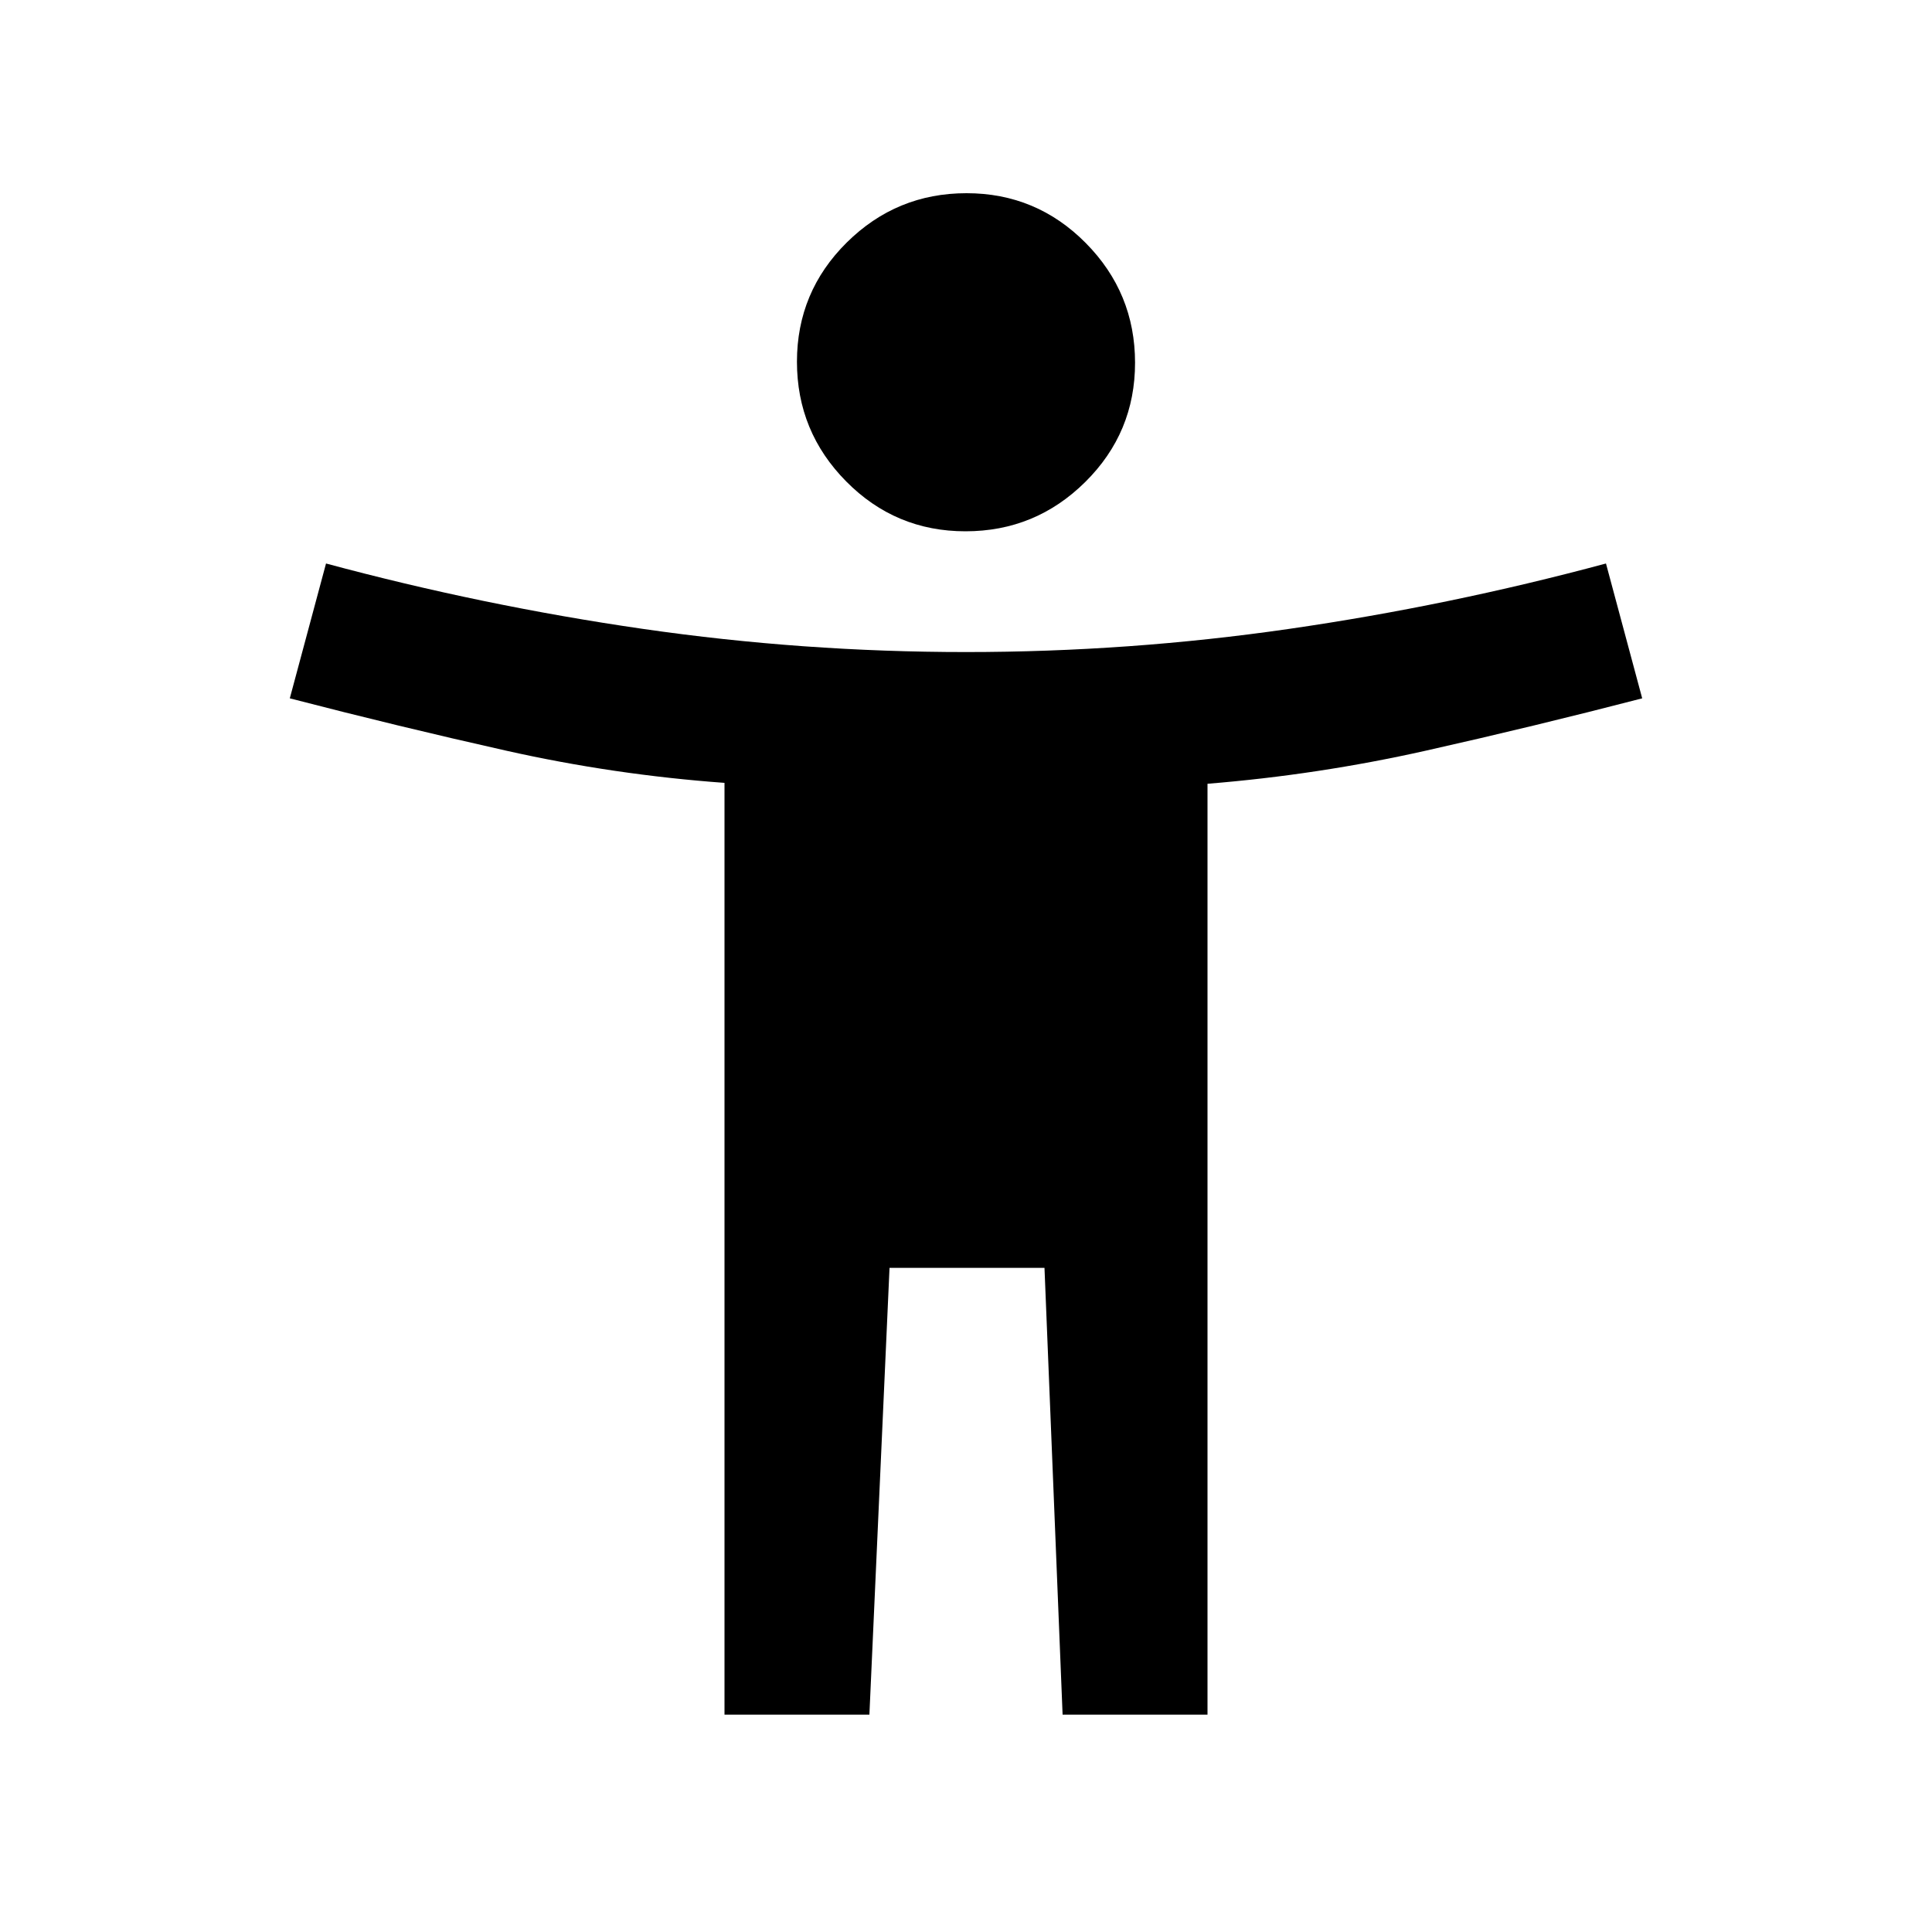
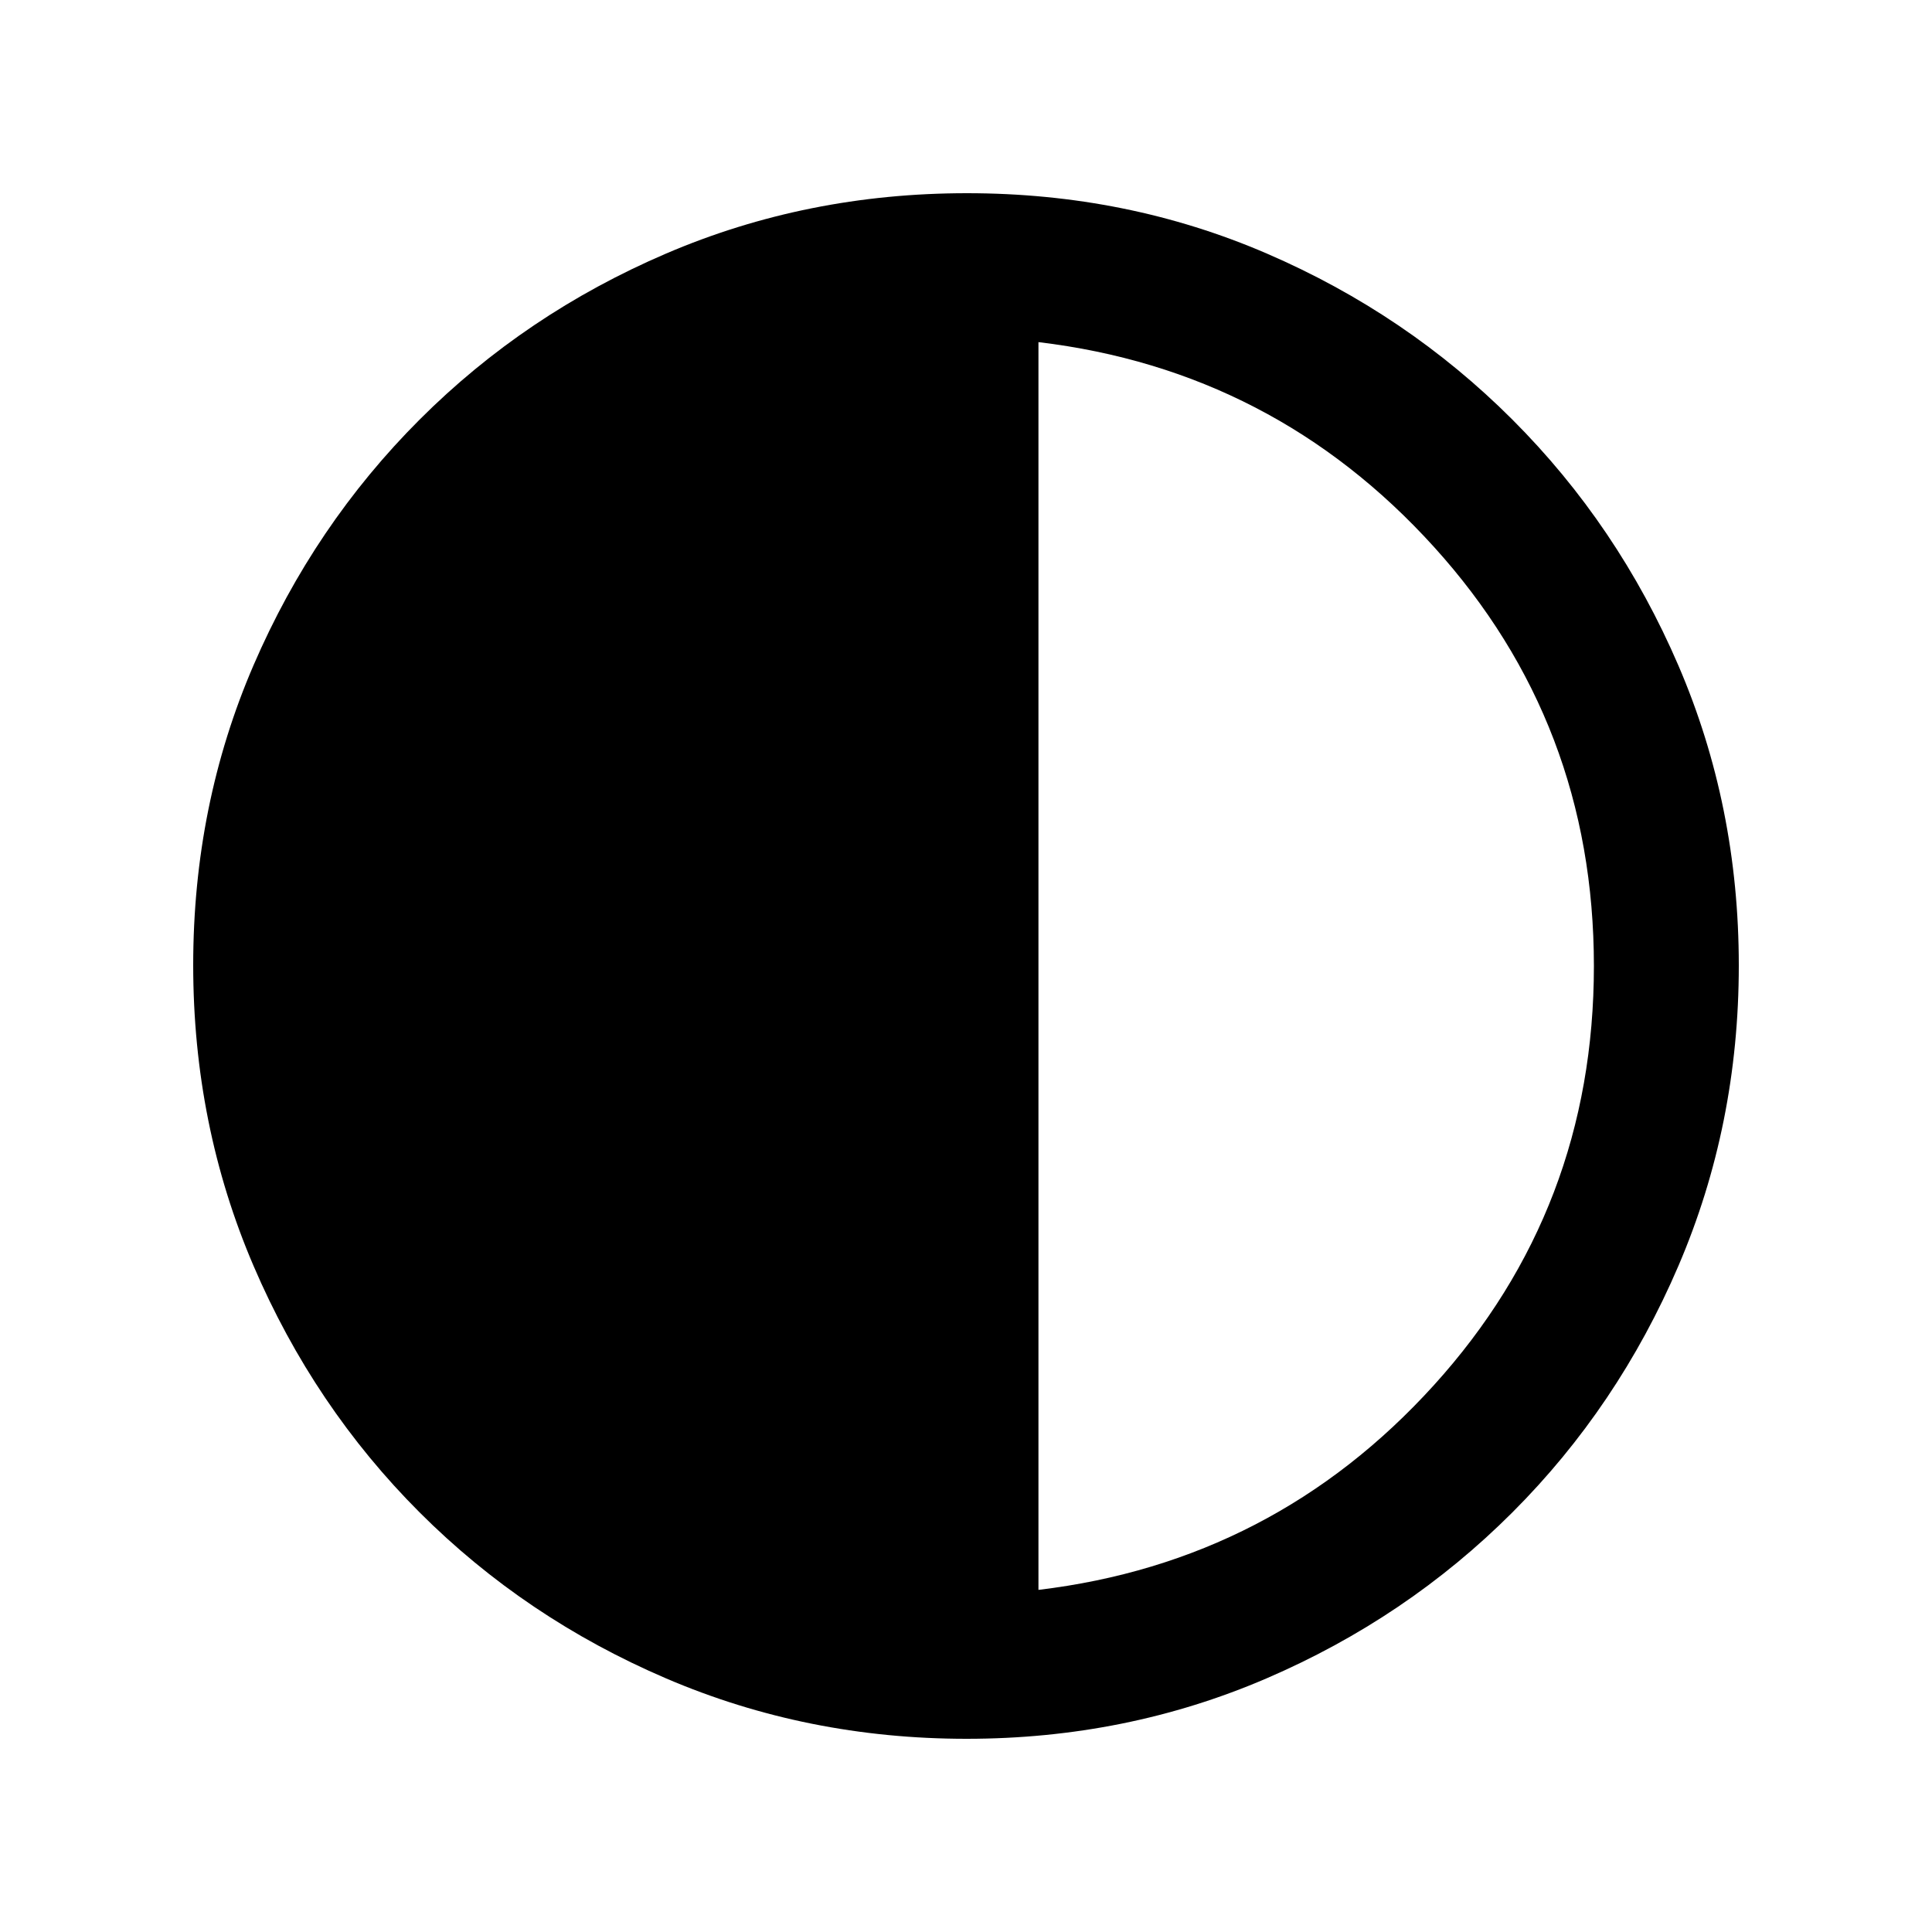
<svg xmlns="http://www.w3.org/2000/svg" height="20px" viewBox="0 -960 960 960" width="20px">
-   <path d="M479.75-696q-34.75 0-59.25-24.75t-24.5-59.5q0-34.75 24.75-59.25t59.5-24.5q34.75 0 59.25 24.75t24.5 59.5q0 34.75-24.75 59.25t-59.5 24.5ZM360-108v-463q-55-4-108.5-16T144-613l18-67q78 21 157.5 32.5T480-636q81 0 160.5-11.5T798-680l18 67q-54 14-107.5 26T600-570.55V-108h-72l-9-222h-77l-10 222h-72Z" />
+   <path d="M480.28-96Q401-96 331-126t-122.5-82.5Q156-261 126-330.96t-30-149.5Q96-560 126-629.5q30-69.5 82.5-122T330.96-834q69.96-30 149.5-30t149.04 30q69.5 30 122 82.5T834-629.28q30 69.73 30 149Q864-401 834-331t-82.5 122.5Q699-156 629.28-126q-69.73 30-149 30ZM516-170q117-14 196.5-101.72T792-480q0-120.56-79.5-208.28T516-790v620Z" />
</svg>
